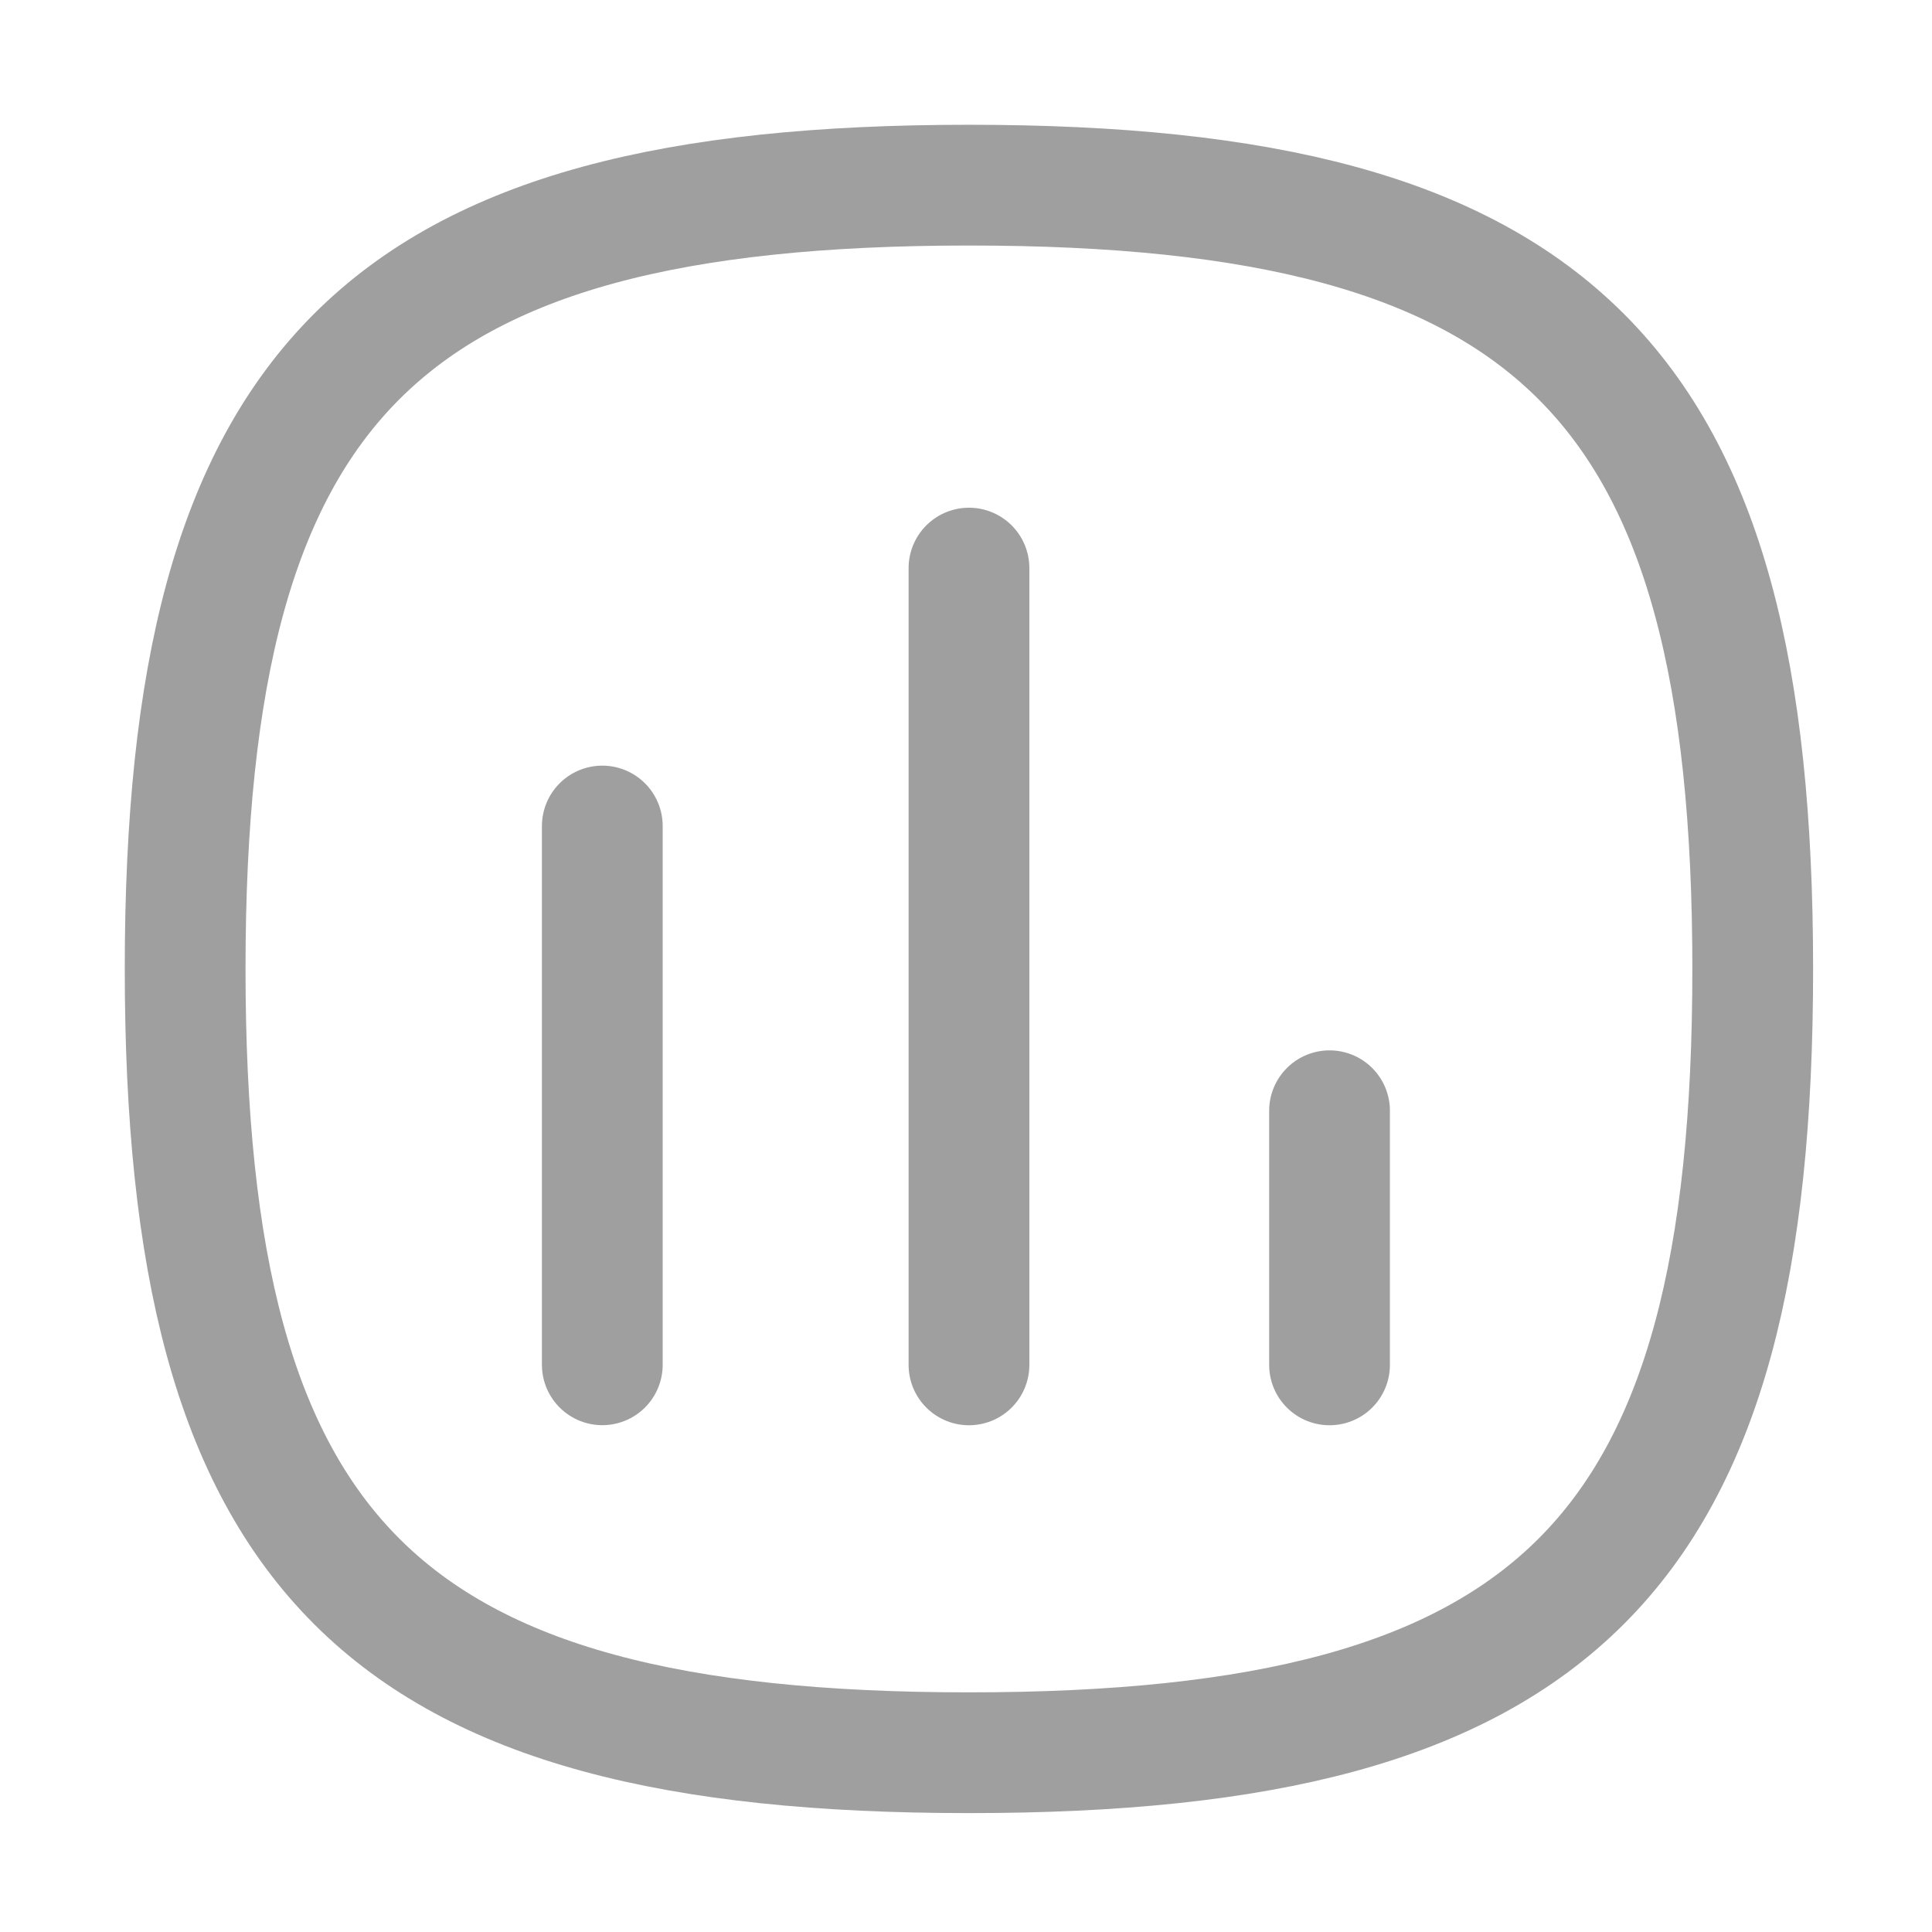
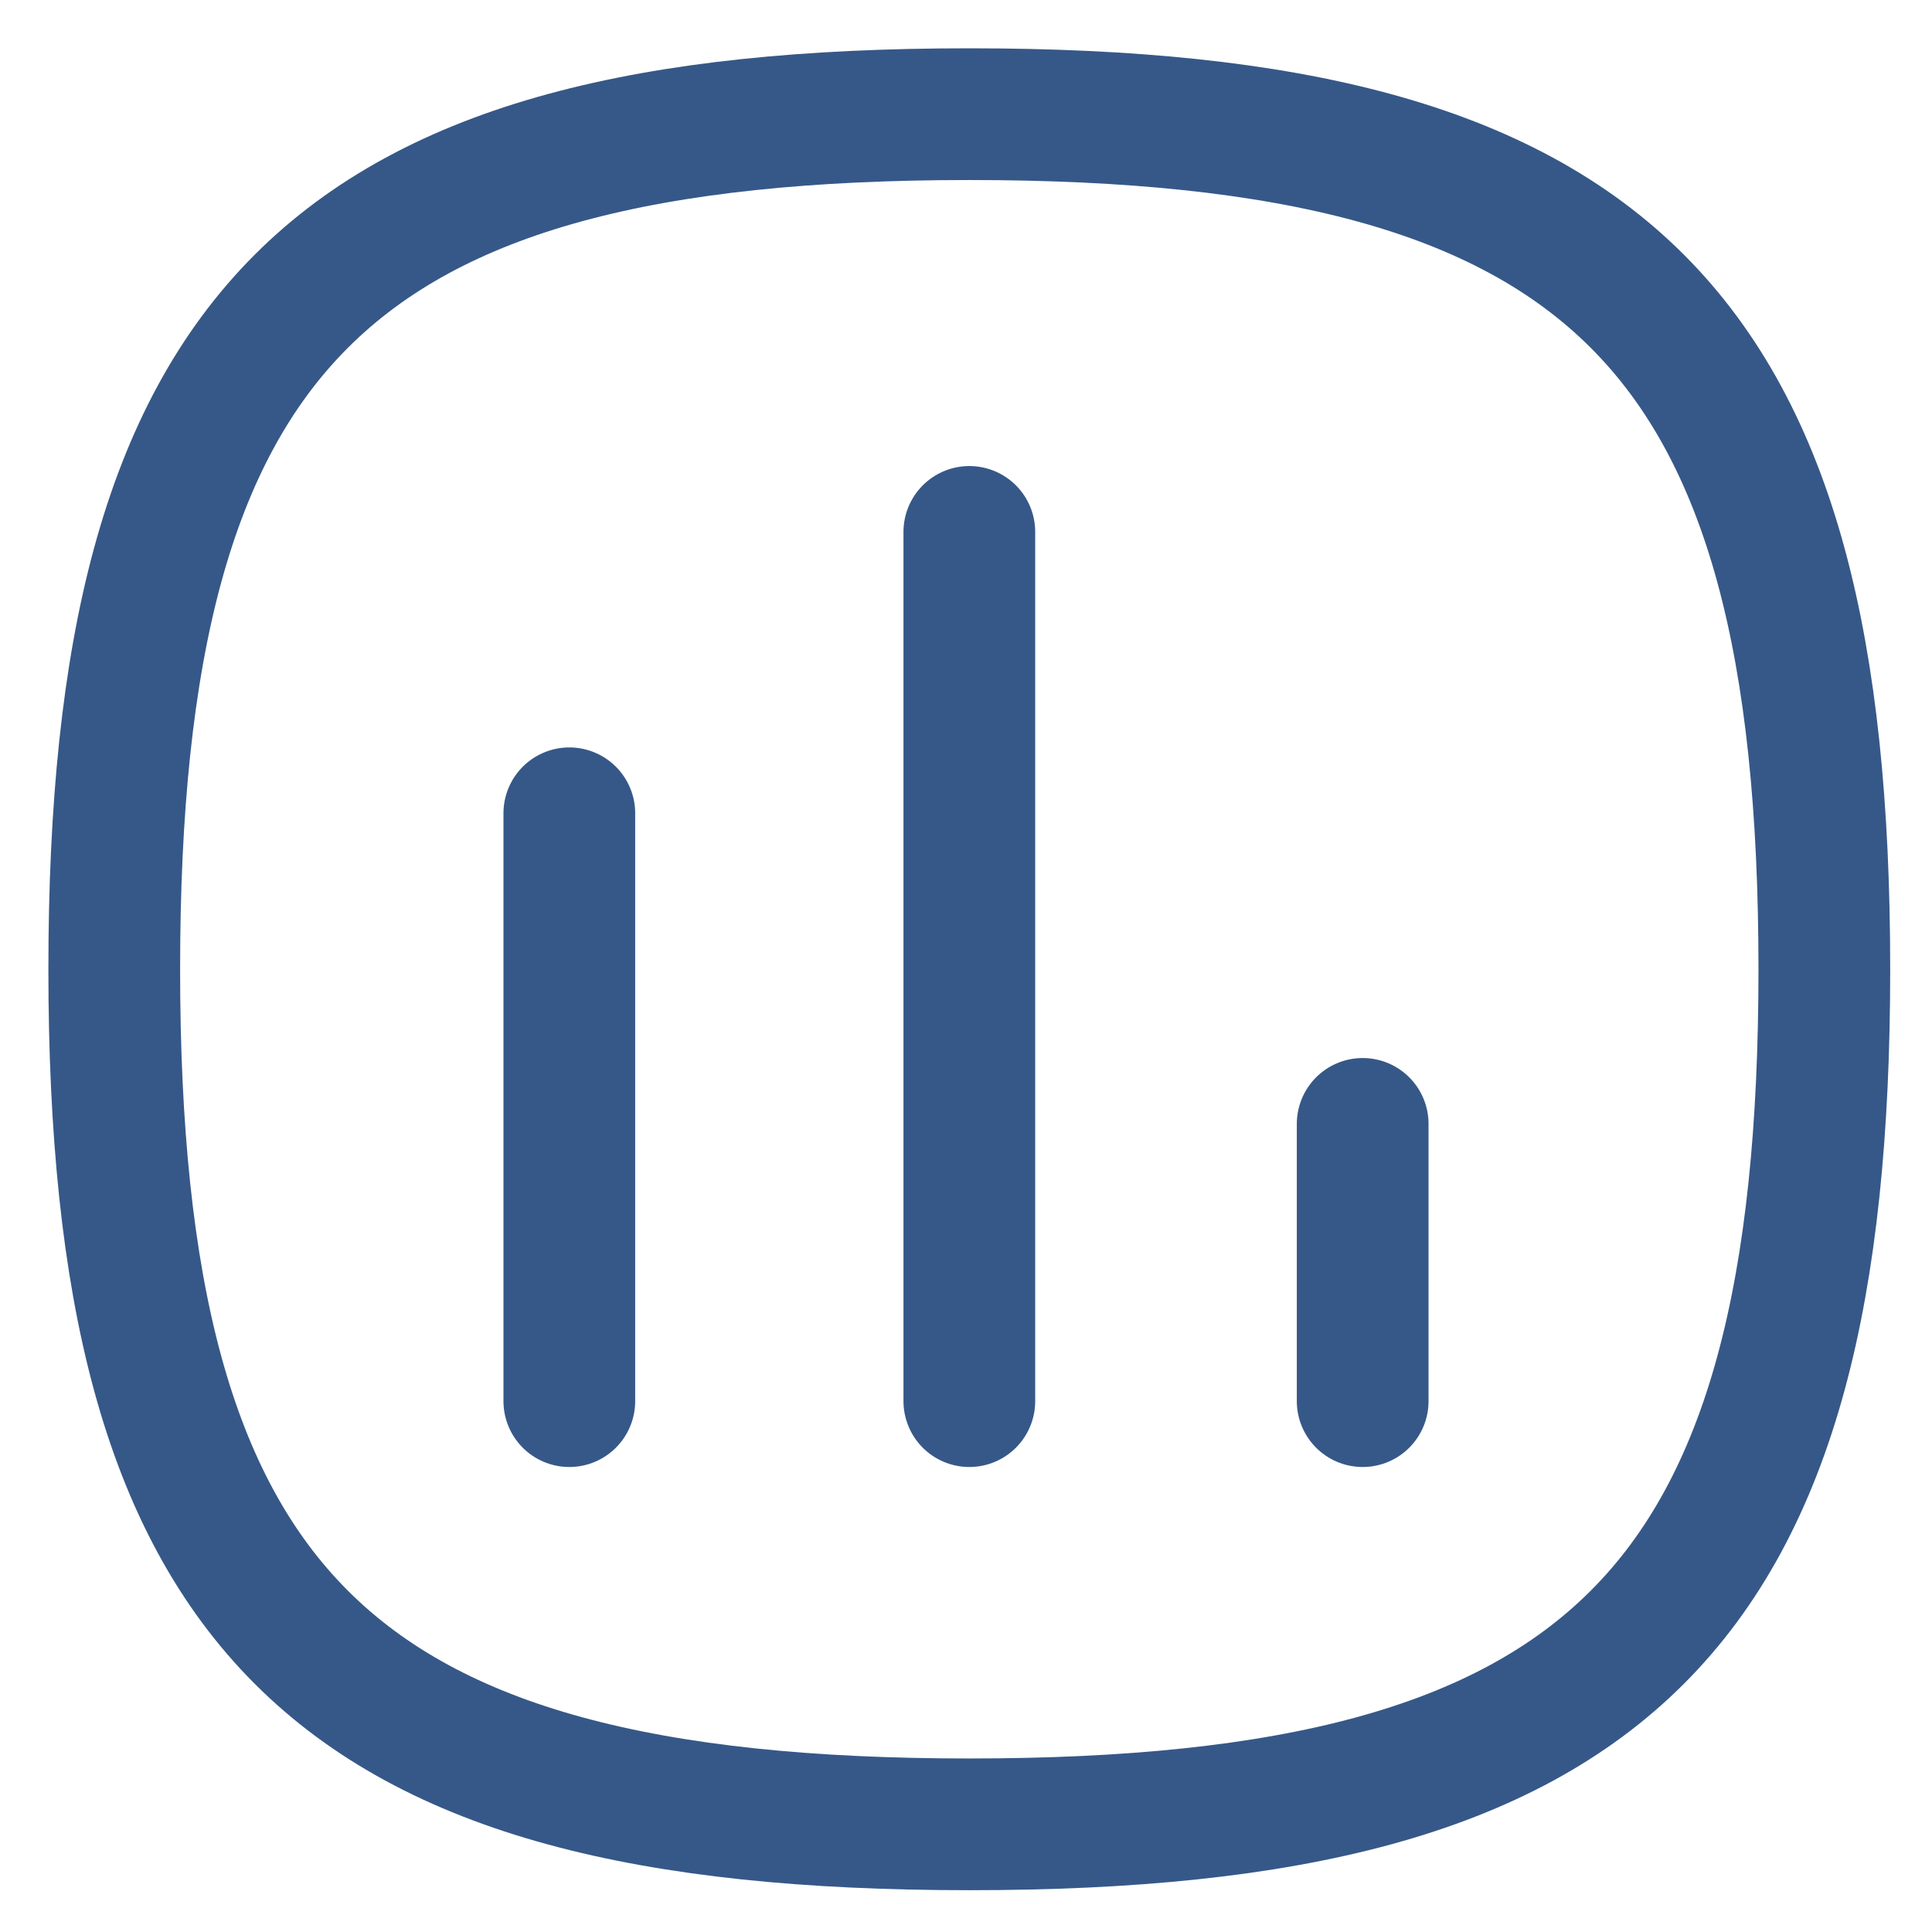
- <svg xmlns="http://www.w3.org/2000/svg" width="24" height="24" viewBox="0 0 24 24" fill="none">
-   <g opacity="0.4">
-     <path d="M7.482 10.261V16.954" stroke="#0F0F0E" stroke-width="1.5" stroke-linecap="round" stroke-linejoin="round" />
-     <path d="M12.037 7.057V16.955" stroke="#0F0F0E" stroke-width="1.5" stroke-linecap="round" stroke-linejoin="round" />
-     <path d="M16.516 13.798V16.955" stroke="#0F0F0E" stroke-width="1.5" stroke-linecap="round" stroke-linejoin="round" />
-     <path fill-rule="evenodd" clip-rule="evenodd" d="M2.3 12.037C2.3 4.735 4.735 2.3 12.037 2.3C19.339 2.3 21.773 4.735 21.773 12.037C21.773 19.339 19.339 21.773 12.037 21.773C4.735 21.773 2.3 19.339 2.3 12.037Z" stroke="#0F0F0E" stroke-width="1.5" stroke-linecap="round" stroke-linejoin="round" />
-   </g>
+ <svg xmlns="http://www.w3.org/2000/svg" width="22" height="22" viewBox="0 0 22 22" fill="none">
+   <path d="M6.483 9.261V15.955" stroke="#365888" stroke-width="1.5" stroke-linecap="round" stroke-linejoin="round" />
+   <path d="M11.038 6.057V15.955" stroke="#365888" stroke-width="1.5" stroke-linecap="round" stroke-linejoin="round" />
+   <path d="M15.517 12.798V15.955" stroke="#365888" stroke-width="1.5" stroke-linecap="round" stroke-linejoin="round" />
+   <path fill-rule="evenodd" clip-rule="evenodd" d="M1.301 11.037C1.301 3.735 3.736 1.3 11.038 1.3C18.34 1.3 20.774 3.735 20.774 11.037C20.774 18.339 18.34 20.774 11.038 20.774C3.736 20.774 1.301 18.339 1.301 11.037Z" stroke="#365888" stroke-width="1.5" stroke-linecap="round" stroke-linejoin="round" />
</svg>
